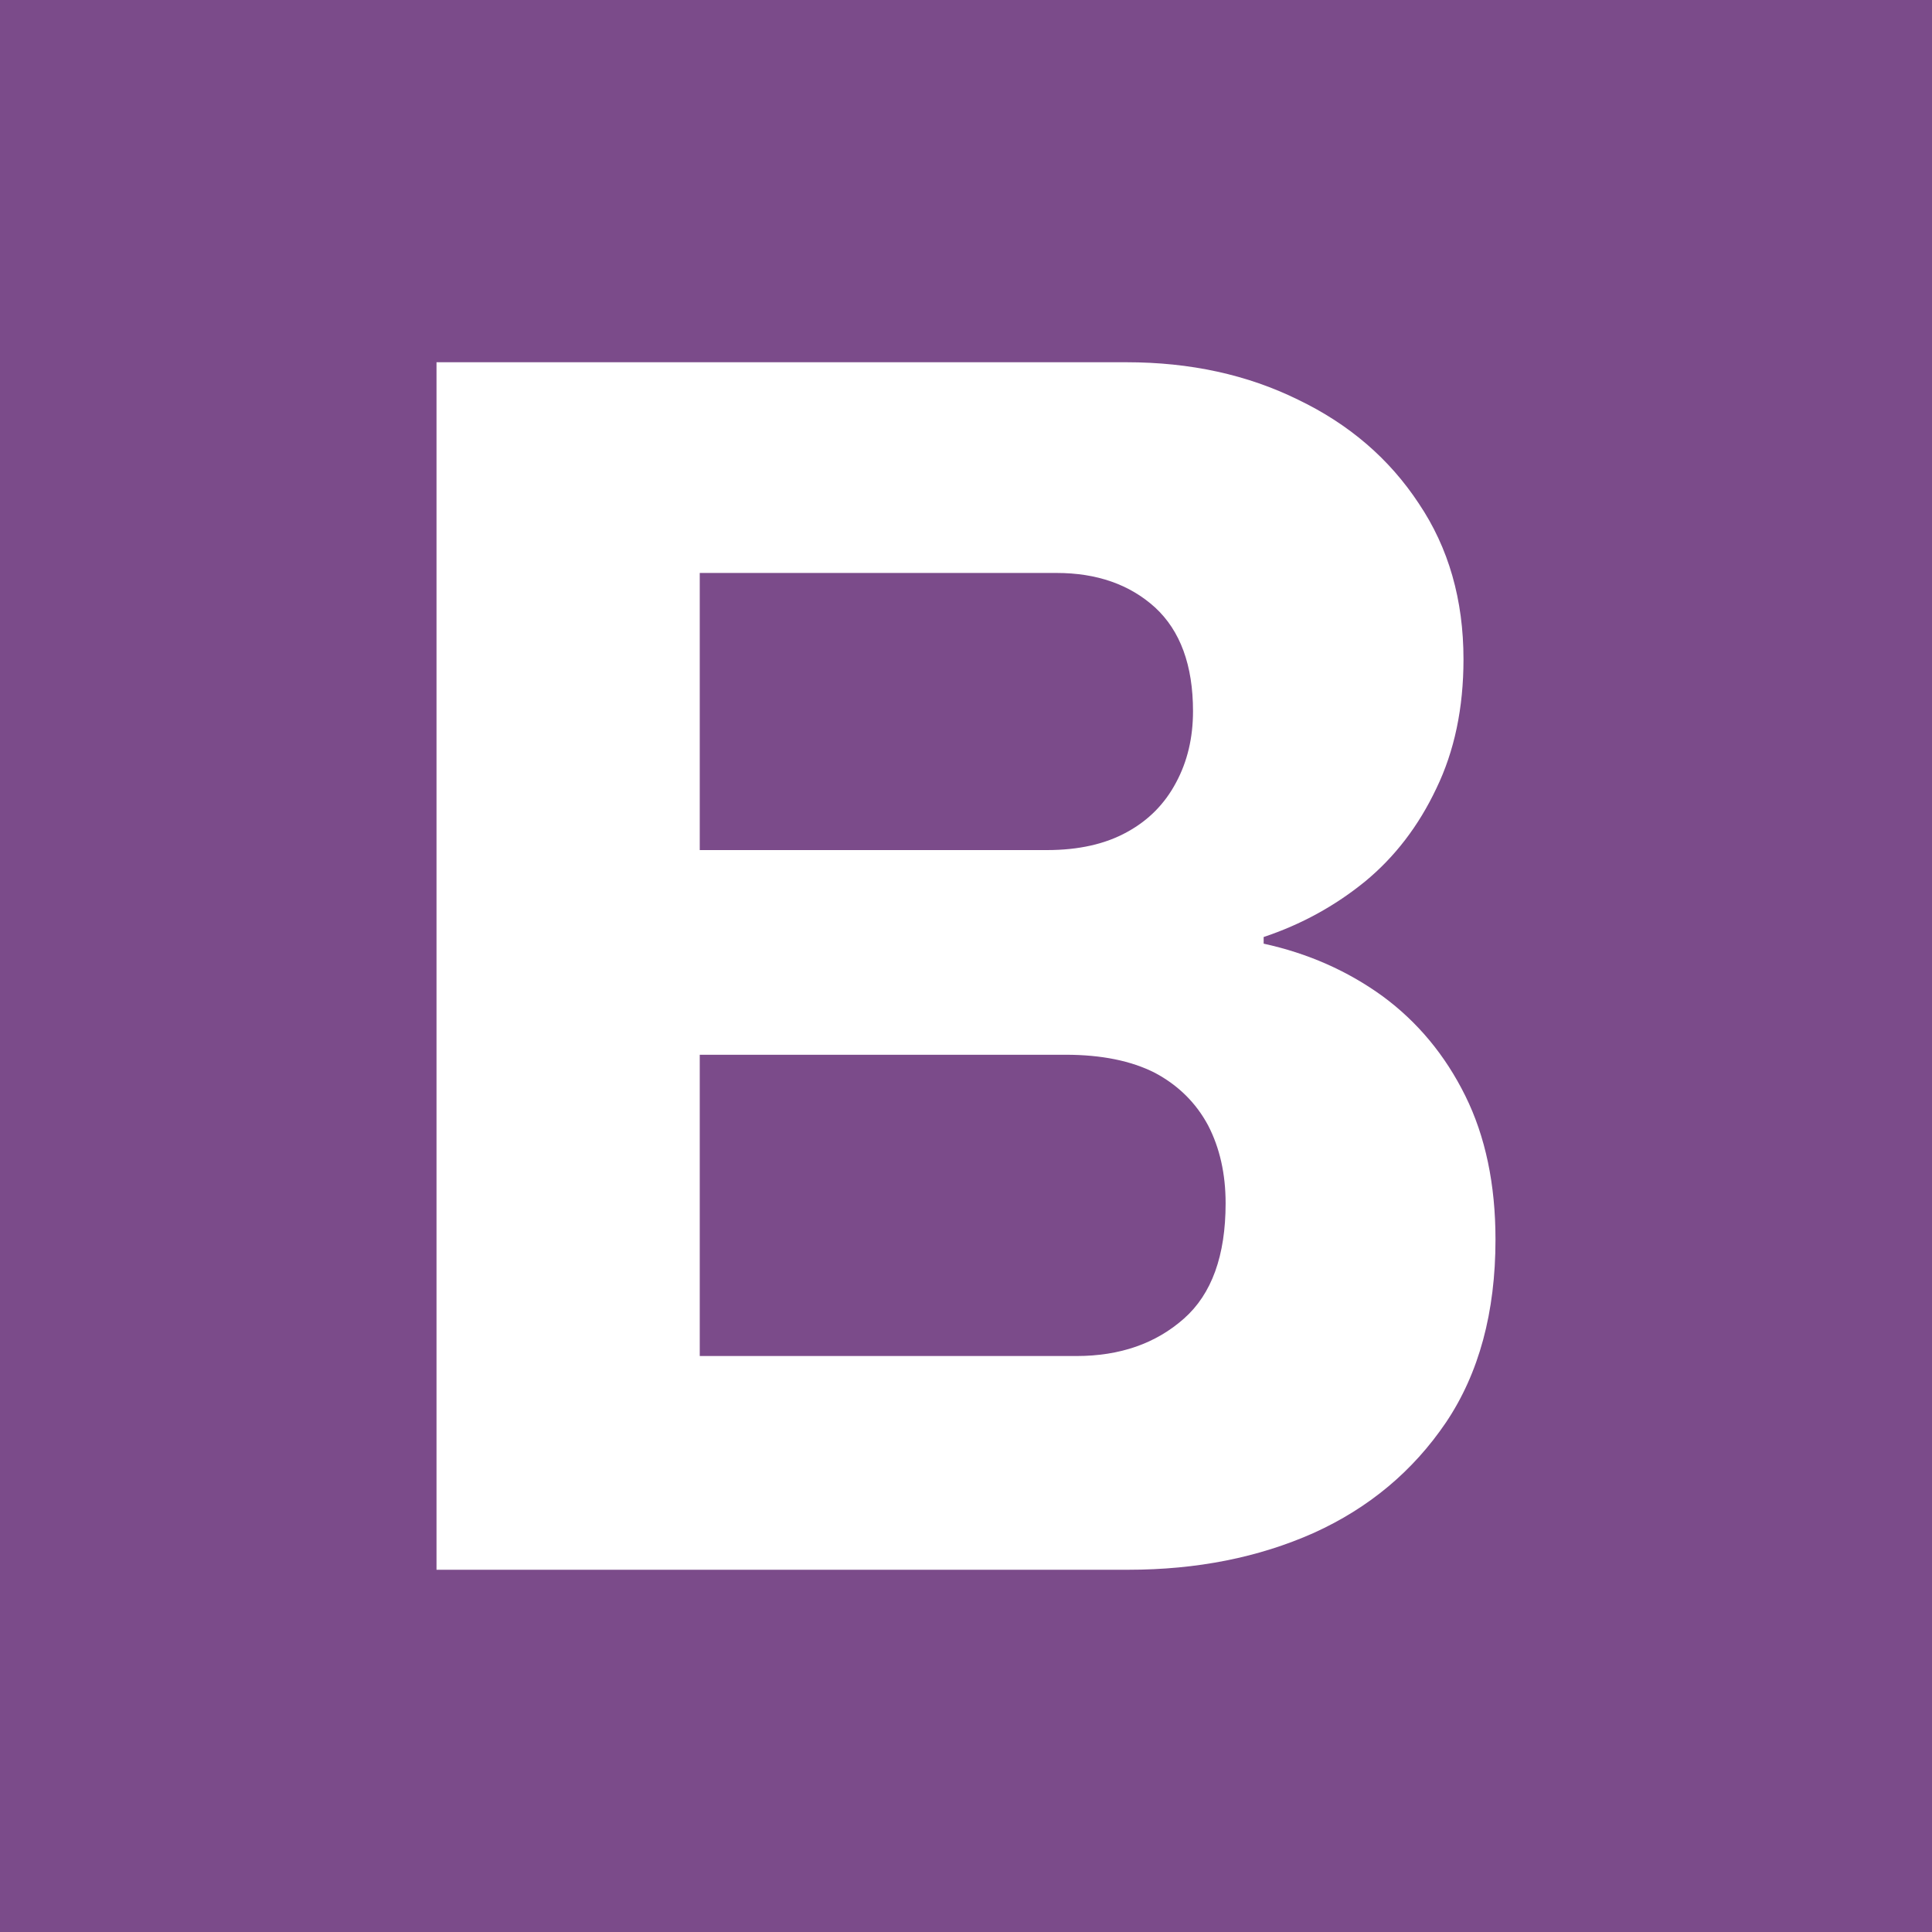
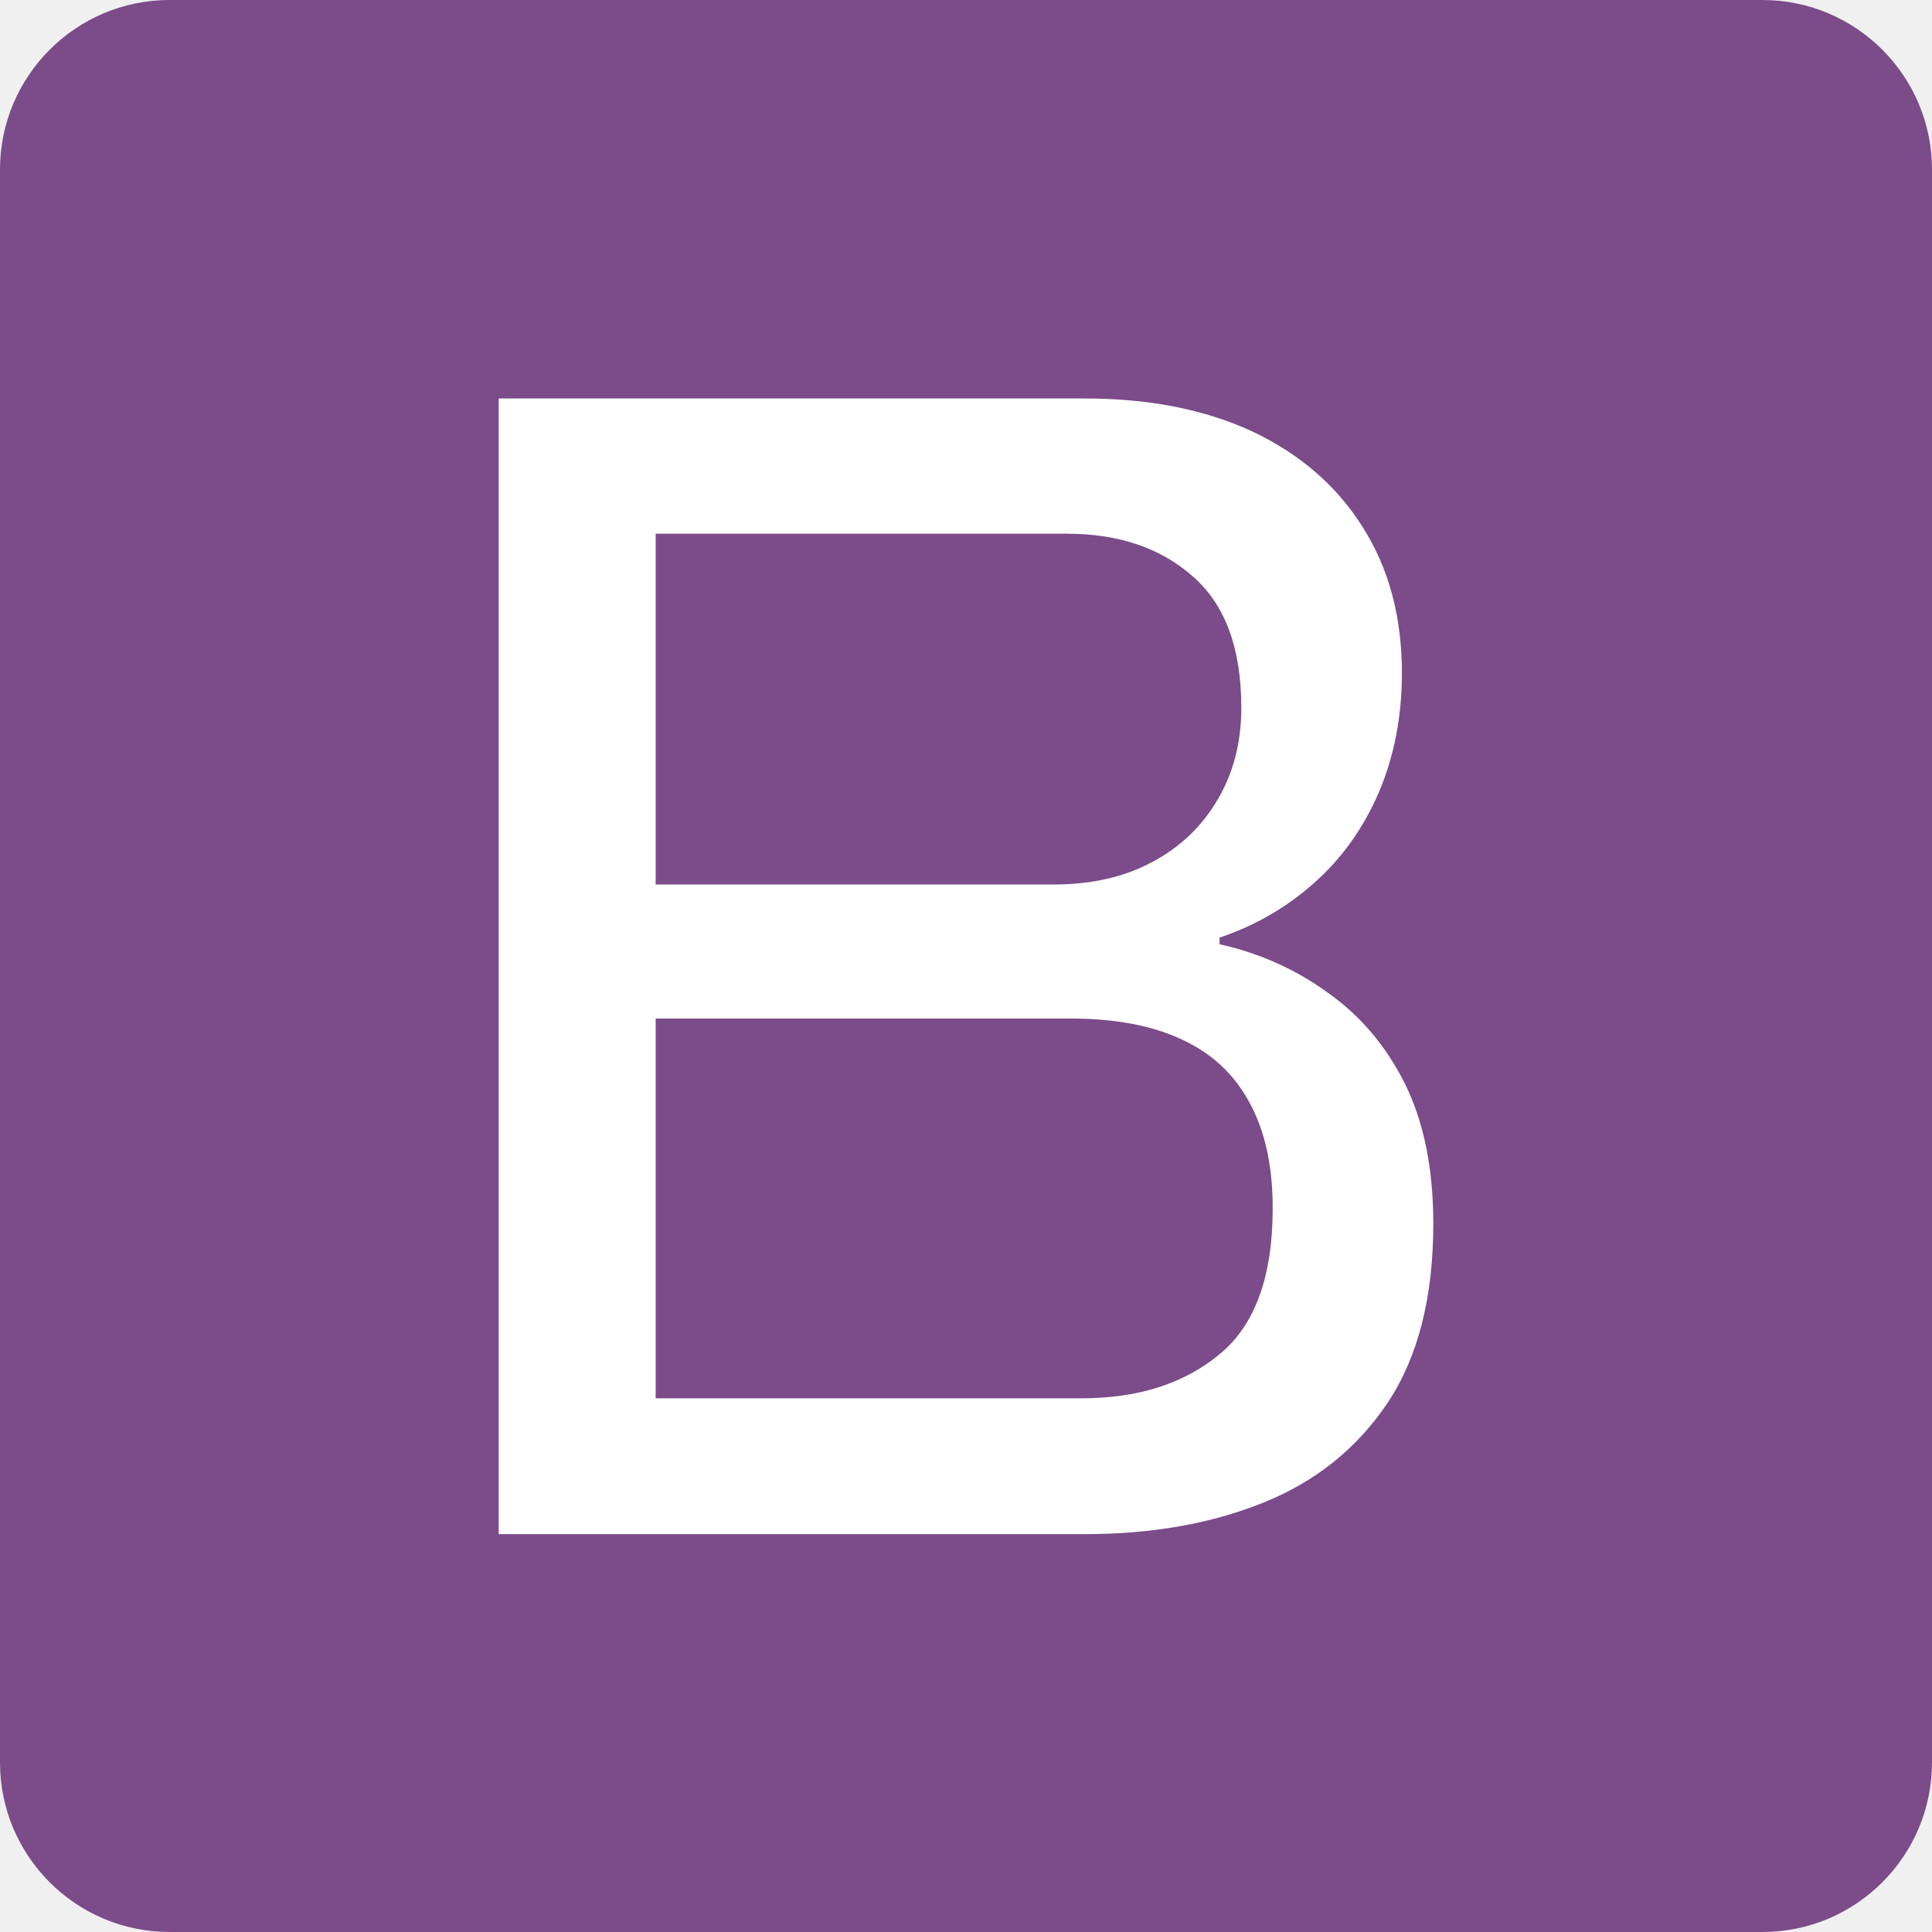
<svg xmlns="http://www.w3.org/2000/svg" viewBox="0 0 32 32" role="img" aria-label="Belman Lab">
-   <rect width="32" height="32" fill="#7b4b8a" />
-   <path fill="#ffffff" d="M7.23 26V6H18.66Q20.24 6 21.5 6.62Q22.77 7.23 23.5 8.34Q24.24 9.44 24.24 10.92Q24.24 12.13 23.79 13.06Q23.35 13.99 22.61 14.6Q21.86 15.21 20.93 15.52V15.63Q22.03 15.87 22.9 16.5Q23.77 17.14 24.27 18.15Q24.77 19.16 24.77 20.53Q24.77 22.34 23.95 23.56Q23.13 24.77 21.76 25.39Q20.39 26 18.69 26ZM11.59 22.46H17.83Q18.91 22.46 19.61 21.84Q20.3 21.23 20.3 19.93Q20.3 19.2 20.01 18.64Q19.71 18.08 19.13 17.77Q18.54 17.47 17.65 17.47H11.59ZM11.59 14.08H17.34Q18.13 14.08 18.67 13.78Q19.2 13.49 19.48 12.96Q19.76 12.44 19.76 11.78Q19.76 10.64 19.13 10.06Q18.5 9.49 17.5 9.49H11.59Z" />
+   <rect width="32" height="32" rx="2.81" fill="#7b4b8a" />
+   <path fill="#ffffff" d="M8.26 25.41V6.6H17.97Q19.57 6.6 20.75 7.15Q21.93 7.71 22.57 8.73Q23.22 9.75 23.22 11.15Q23.22 12.22 22.84 13.12Q22.45 14.02 21.77 14.62Q21.09 15.23 20.2 15.53V15.64Q21.19 15.86 21.99 16.44Q22.8 17.01 23.27 17.95Q23.74 18.9 23.74 20.27Q23.74 22.1 22.98 23.24Q22.22 24.37 20.92 24.89Q19.63 25.41 17.97 25.41ZM10.86 23.16H17.92Q19.32 23.16 20.2 22.43Q21.08 21.71 21.08 20.01Q21.08 18.97 20.7 18.27Q20.32 17.56 19.58 17.22Q18.84 16.87 17.73 16.87H10.86ZM10.86 14.65H17.45Q18.39 14.65 19.08 14.28Q19.78 13.91 20.17 13.24Q20.56 12.58 20.56 11.72Q20.56 10.25 19.76 9.55Q18.96 8.84 17.67 8.84H10.86Z" />
</svg>
